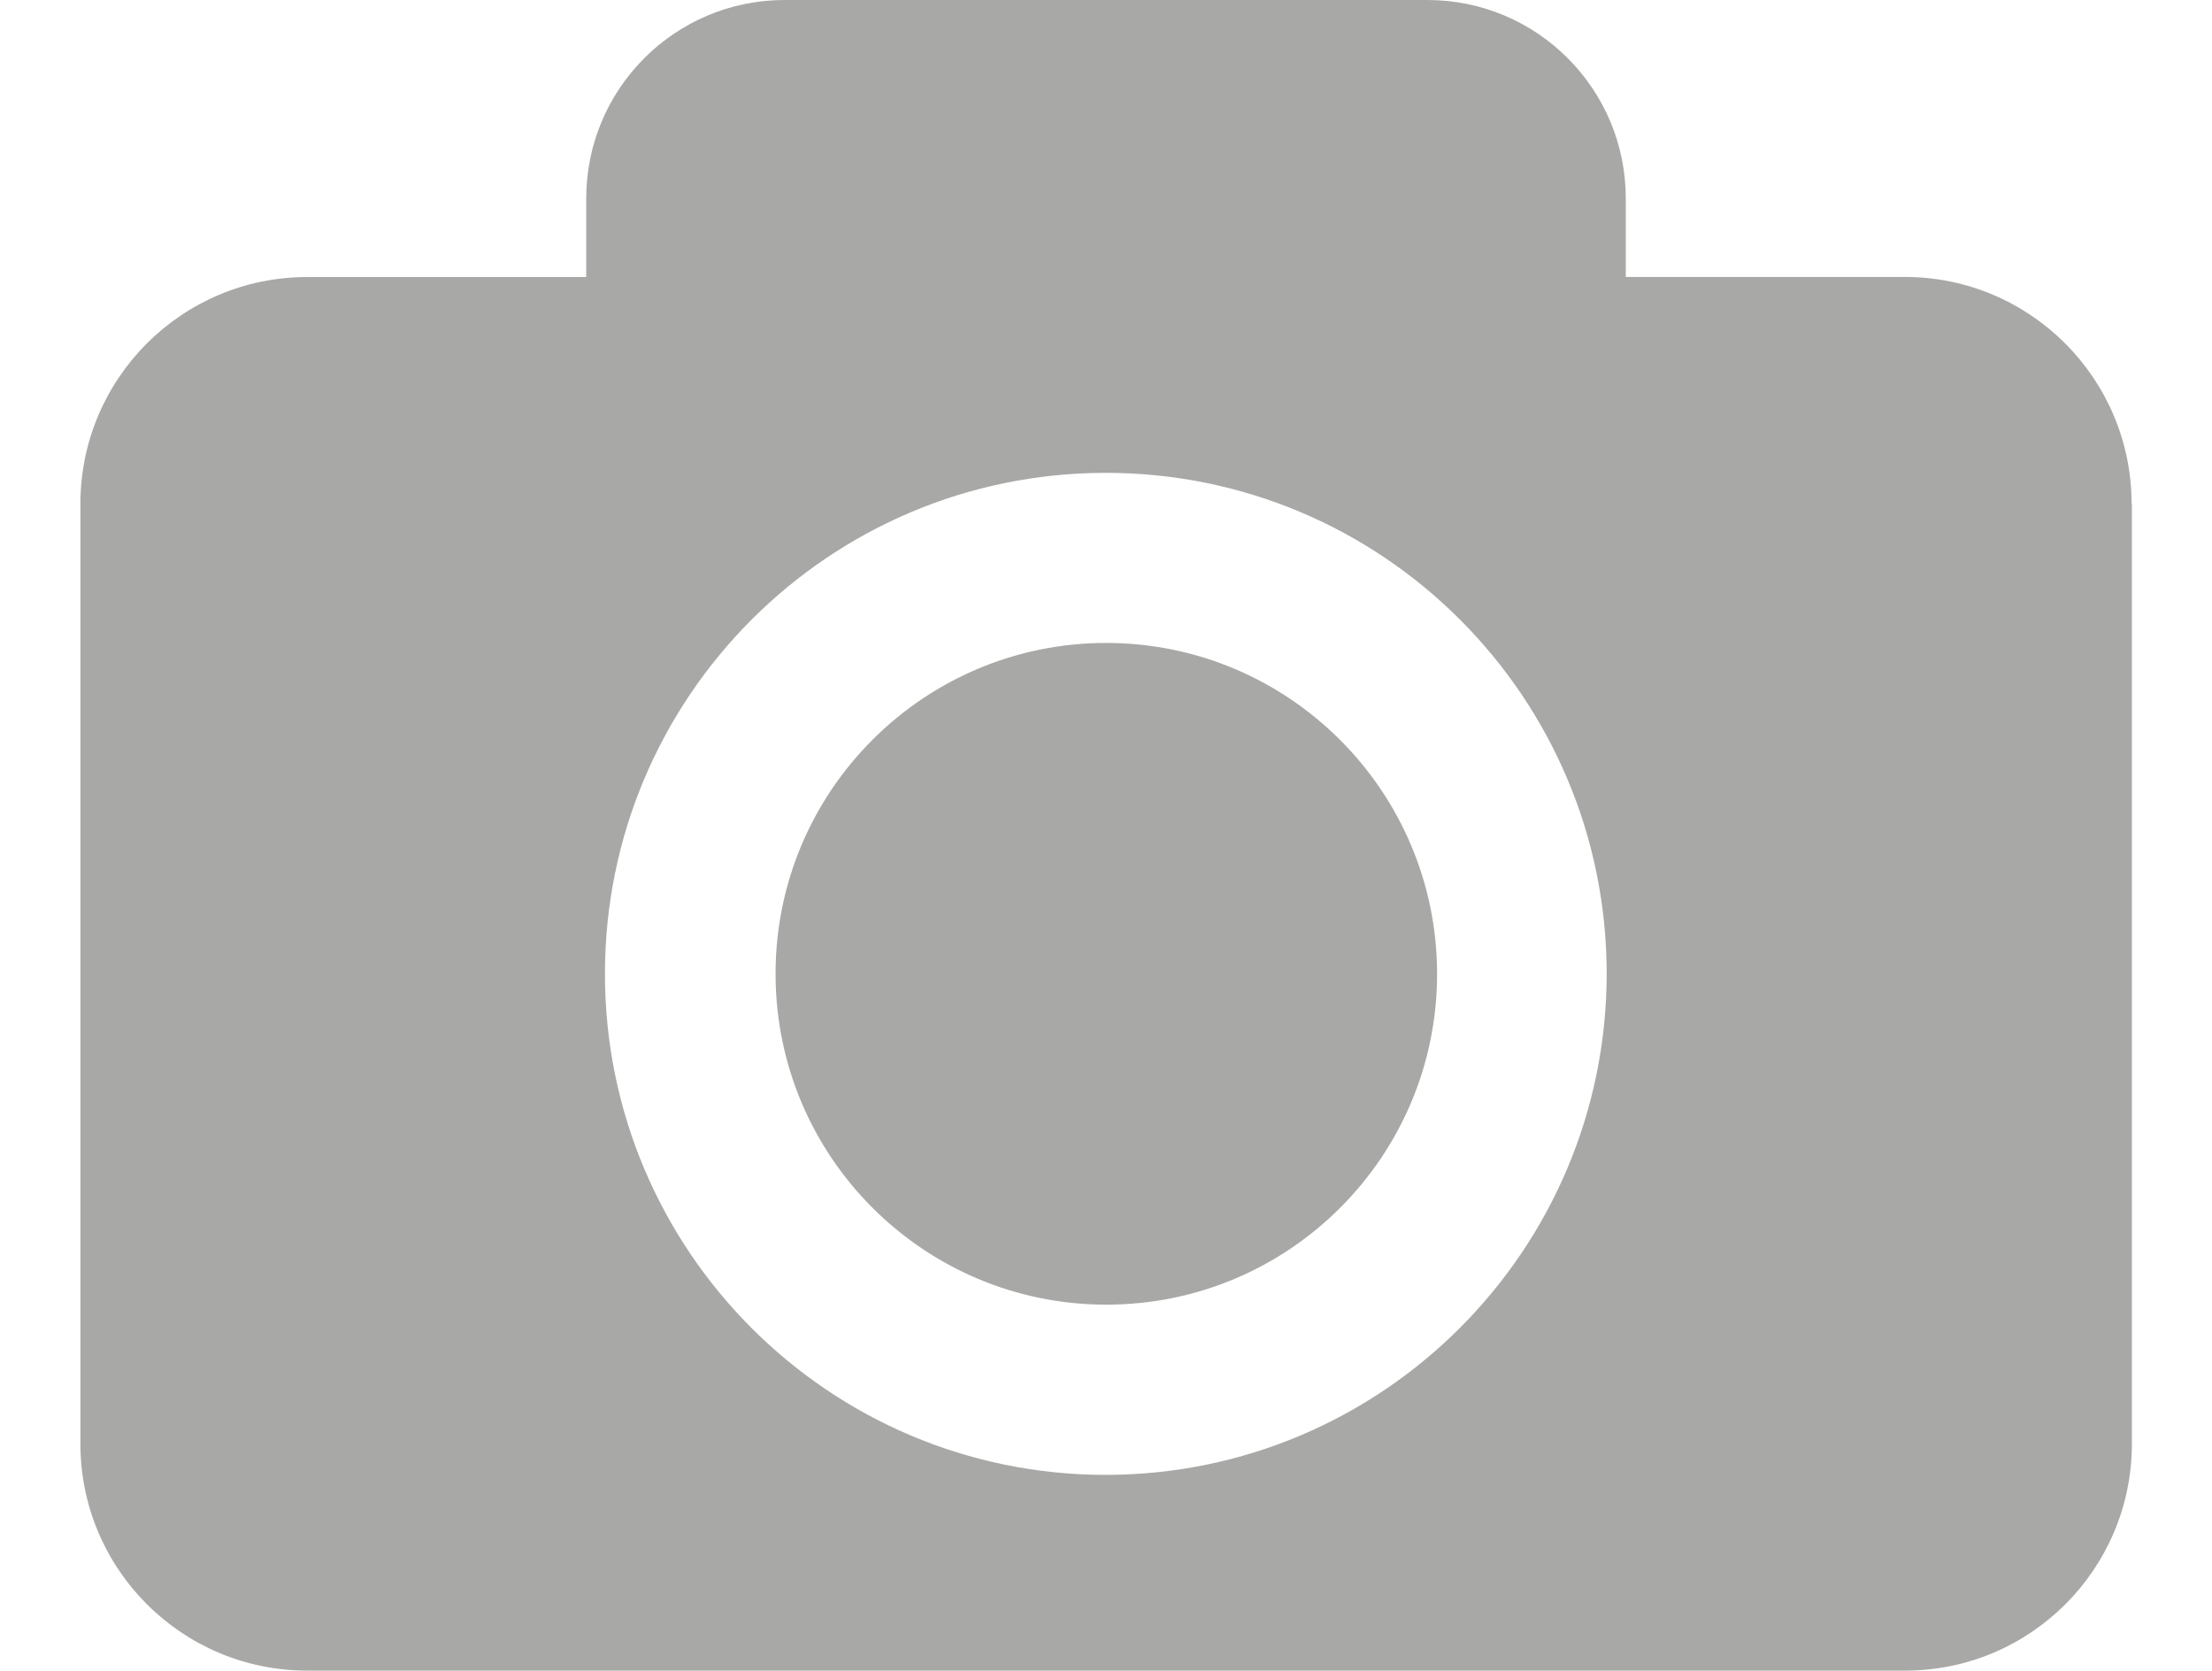
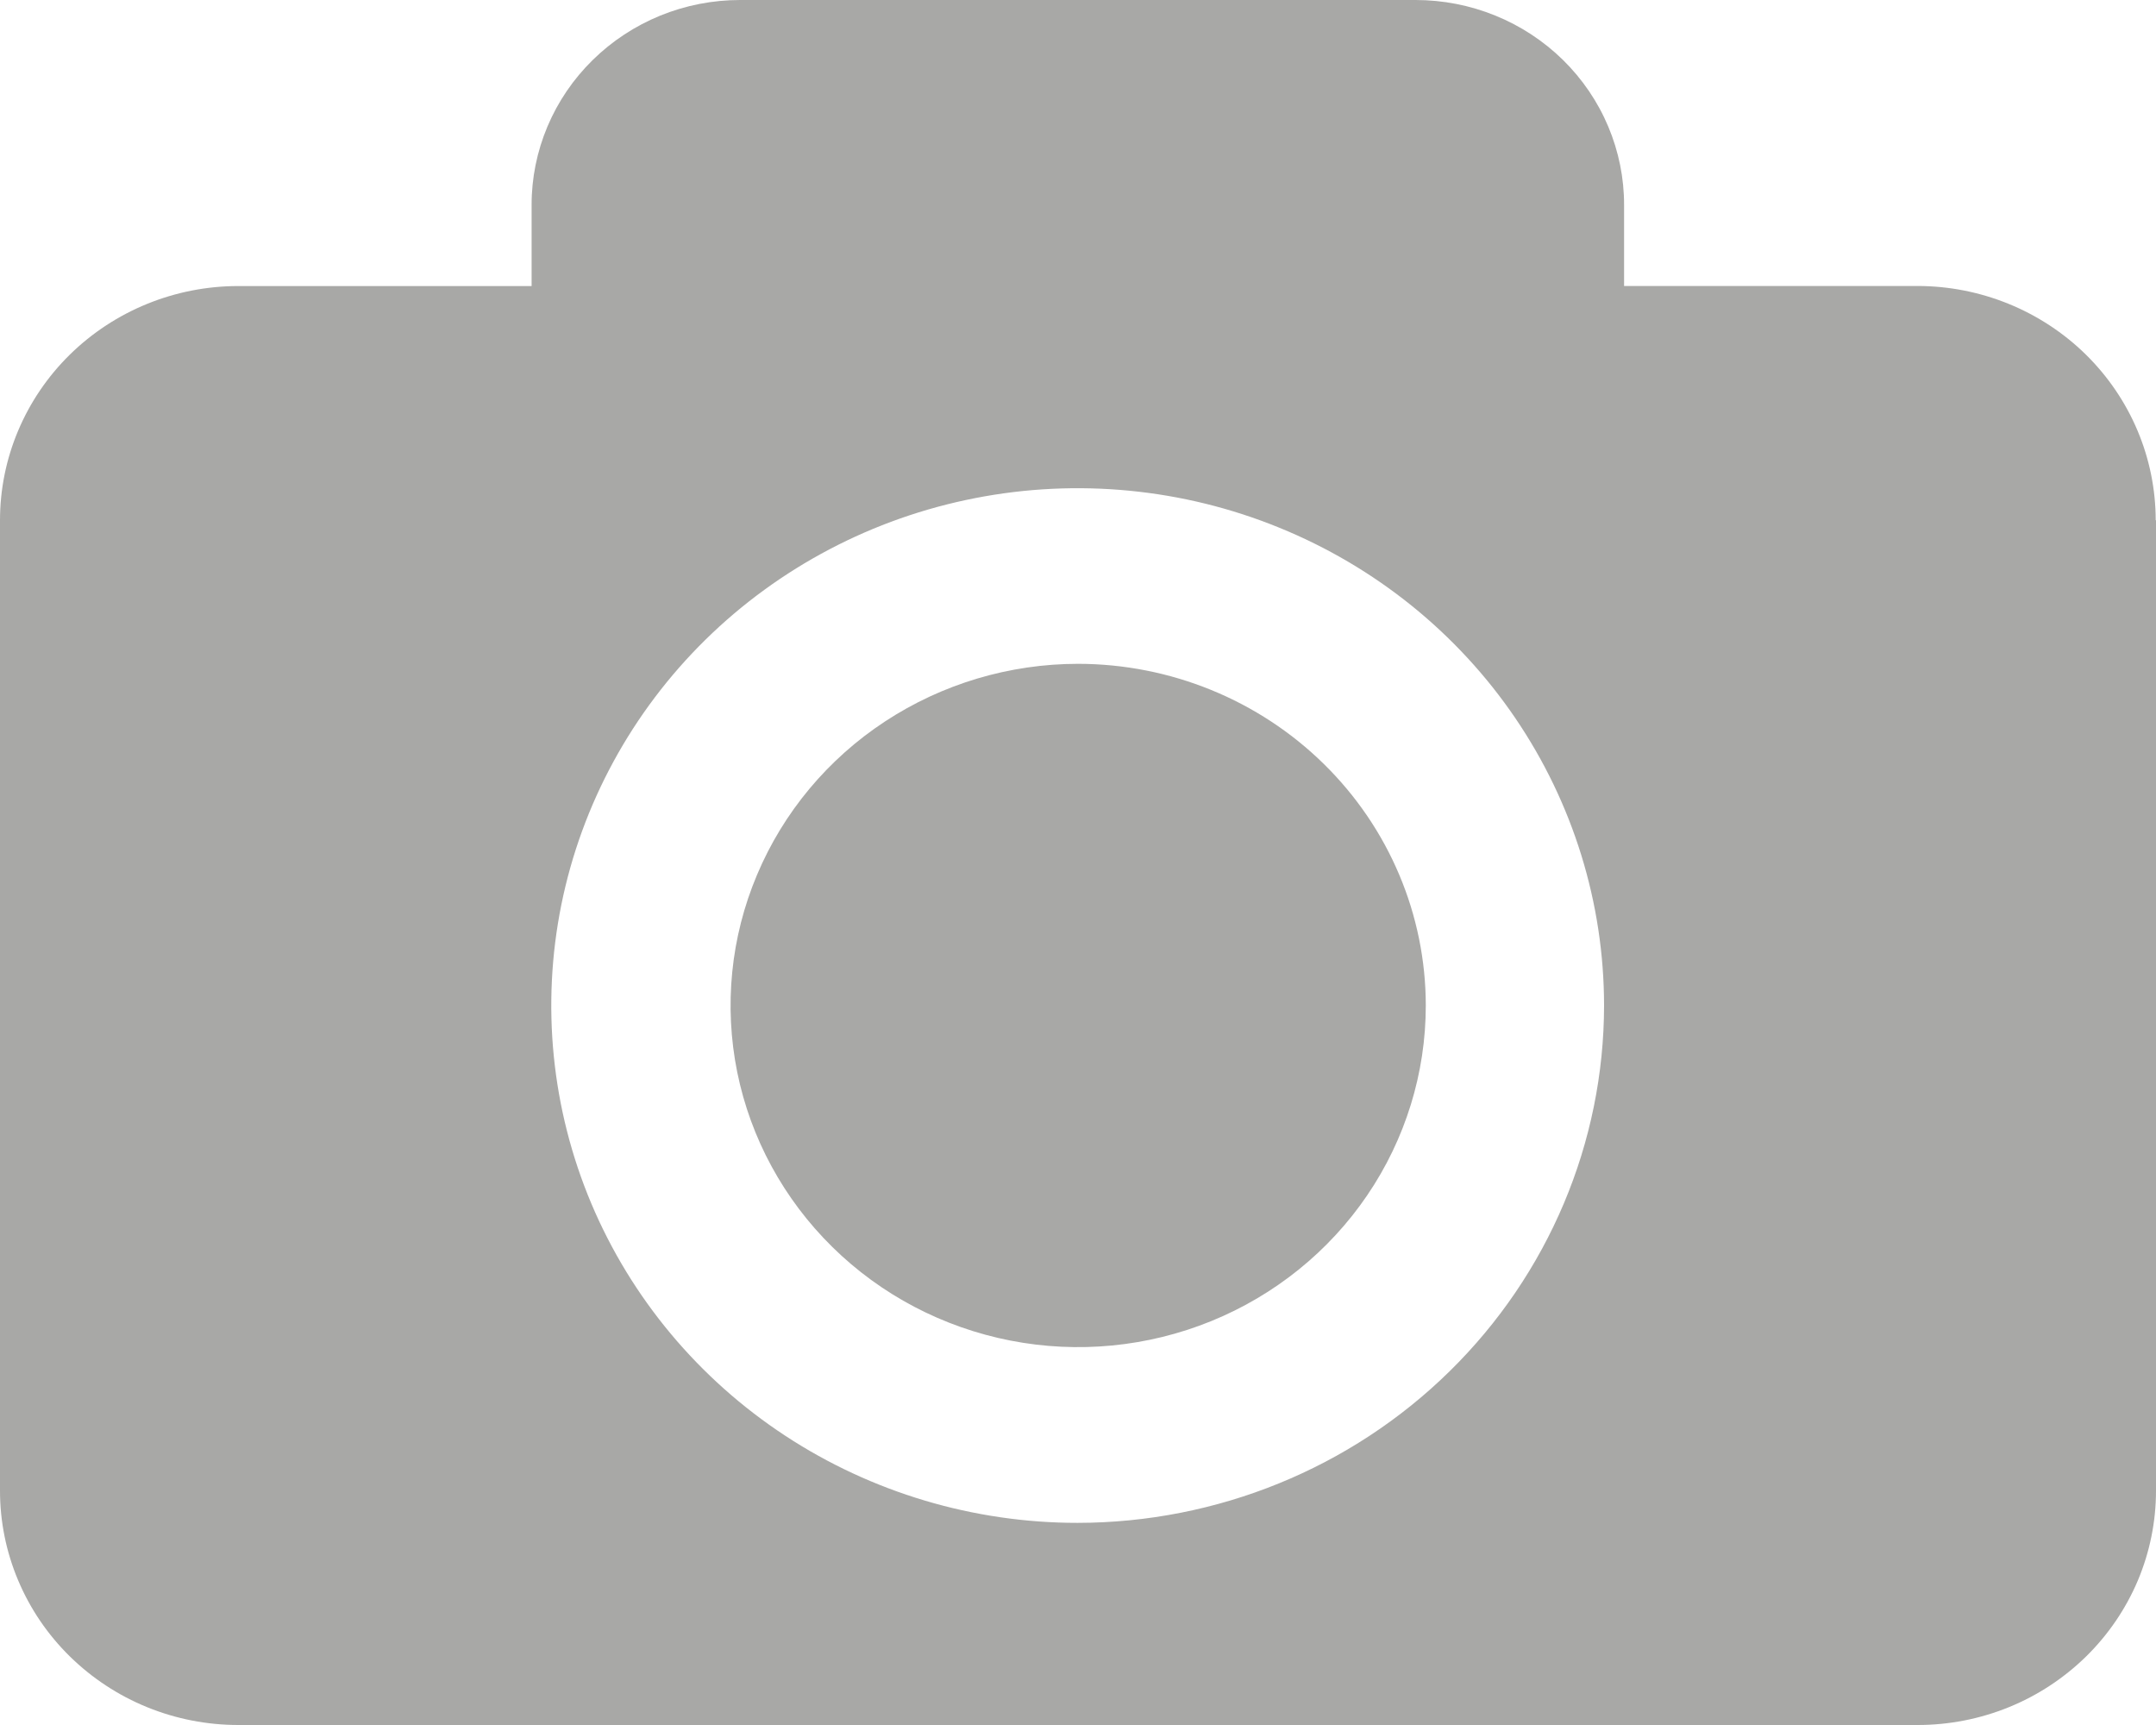
- <svg xmlns="http://www.w3.org/2000/svg" id="photo-camera-interface-symbol-for-button_2_" data-name="photo-camera-interface-symbol-for-button (2)" width="30" height="22.651" viewBox="0 0 27.819 22.651">
-   <path id="Path_1205" data-name="Path 1205" d="M18.4,16.563a4.486,4.486,0,1,1-4.486-4.486A4.491,4.491,0,0,1,18.4,16.563Zm9.423-6.371V22.935a3.076,3.076,0,0,1-3.076,3.076H3.076A3.076,3.076,0,0,1,0,22.935V10.192A3.076,3.076,0,0,1,3.076,7.116H6.86V6.052A2.691,2.691,0,0,1,9.551,3.36h8.716a2.691,2.691,0,0,1,2.692,2.692V7.115h3.784A3.077,3.077,0,0,1,27.819,10.192ZM20.7,16.563a6.793,6.793,0,1,0-6.794,6.794A6.8,6.8,0,0,0,20.7,16.563Z" transform="translate(0 -3.36)" fill="#a8a8a6" />
+ <svg xmlns="http://www.w3.org/2000/svg" width="50" height="40" viewBox="0 0 35 28" fill="none">
+   <path d="M23.146 16.321C23.146 17.418 22.815 18.49 22.195 19.402C21.575 20.314 20.694 21.024 19.663 21.444C18.631 21.864 17.497 21.974 16.402 21.76C15.307 21.546 14.302 21.018 13.513 20.242C12.724 19.466 12.186 18.478 11.968 17.403C11.751 16.327 11.862 15.212 12.29 14.199C12.717 13.185 13.44 12.319 14.368 11.71C15.296 11.101 16.387 10.775 17.503 10.775C18.999 10.777 20.434 11.362 21.492 12.402C22.55 13.441 23.145 14.851 23.146 16.321ZM35 8.445V24.198C35 24.697 34.9 25.191 34.706 25.653C34.511 26.114 34.226 26.533 33.867 26.886C33.507 27.239 33.081 27.52 32.611 27.711C32.142 27.902 31.639 28 31.131 28H3.869C3.361 28 2.858 27.902 2.389 27.711C1.919 27.52 1.493 27.239 1.133 26.886C0.774 26.533 0.489 26.114 0.295 25.653C0.1 25.191 0 24.697 0 24.198L0 8.445C0 7.437 0.408 6.47 1.133 5.757C1.859 5.044 2.843 4.643 3.869 4.643H8.63V3.328C8.629 2.891 8.717 2.458 8.887 2.054C9.057 1.651 9.306 1.284 9.621 0.975C9.935 0.666 10.308 0.421 10.719 0.253C11.13 0.086 11.57 1.99619e-07 12.015 2.29788e-07H22.979C23.424 -0 23.864 0.086 24.275 0.253C24.686 0.42 25.059 0.665 25.374 0.974C25.688 1.283 25.938 1.65 26.108 2.054C26.278 2.458 26.366 2.891 26.365 3.328V4.642H31.125C32.152 4.642 33.136 5.043 33.862 5.756C34.587 6.47 34.995 7.437 34.995 8.445H35ZM26.04 16.321C26.039 14.66 25.538 13.037 24.599 11.656C23.66 10.275 22.325 9.199 20.764 8.564C19.203 7.928 17.484 7.762 15.827 8.086C14.169 8.41 12.647 9.21 11.452 10.384C10.257 11.559 9.443 13.055 9.113 14.684C8.784 16.312 8.953 18.001 9.599 19.535C10.246 21.069 11.341 22.381 12.746 23.304C14.151 24.226 15.803 24.719 17.493 24.719C19.759 24.717 21.932 23.832 23.534 22.257C25.137 20.683 26.038 18.548 26.04 16.321V16.321Z" fill="#A8A8A6" />
</svg>
